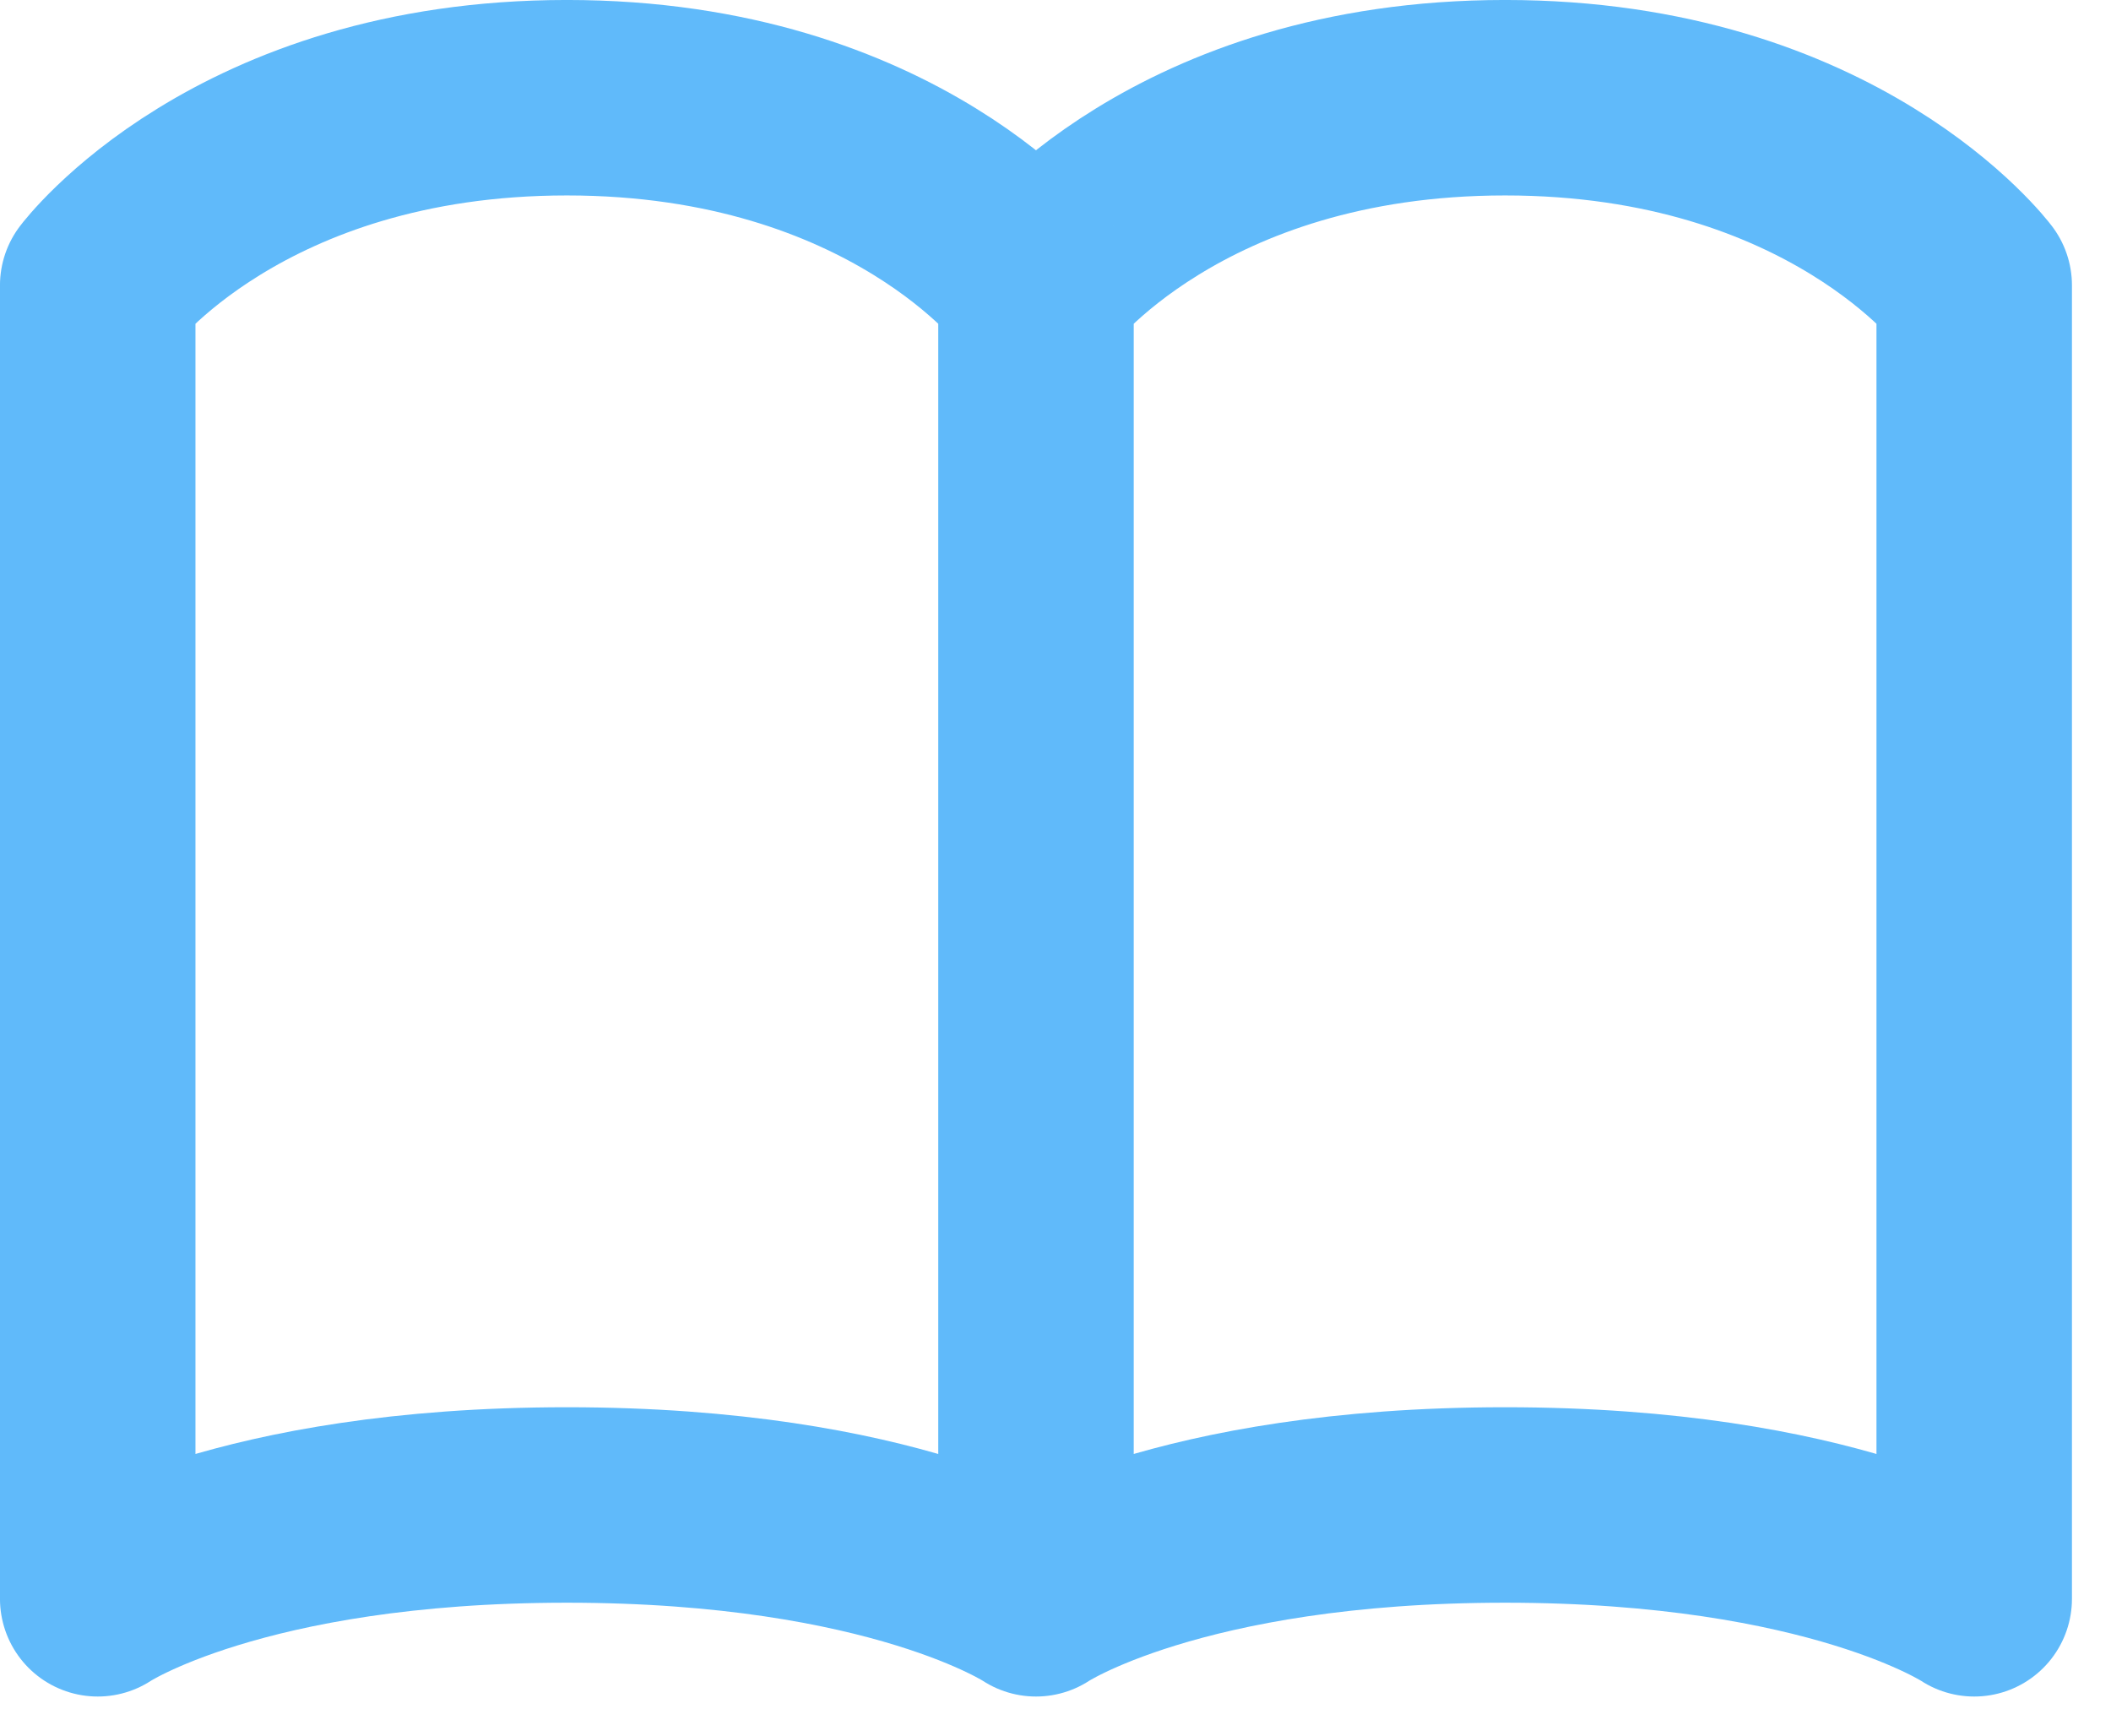
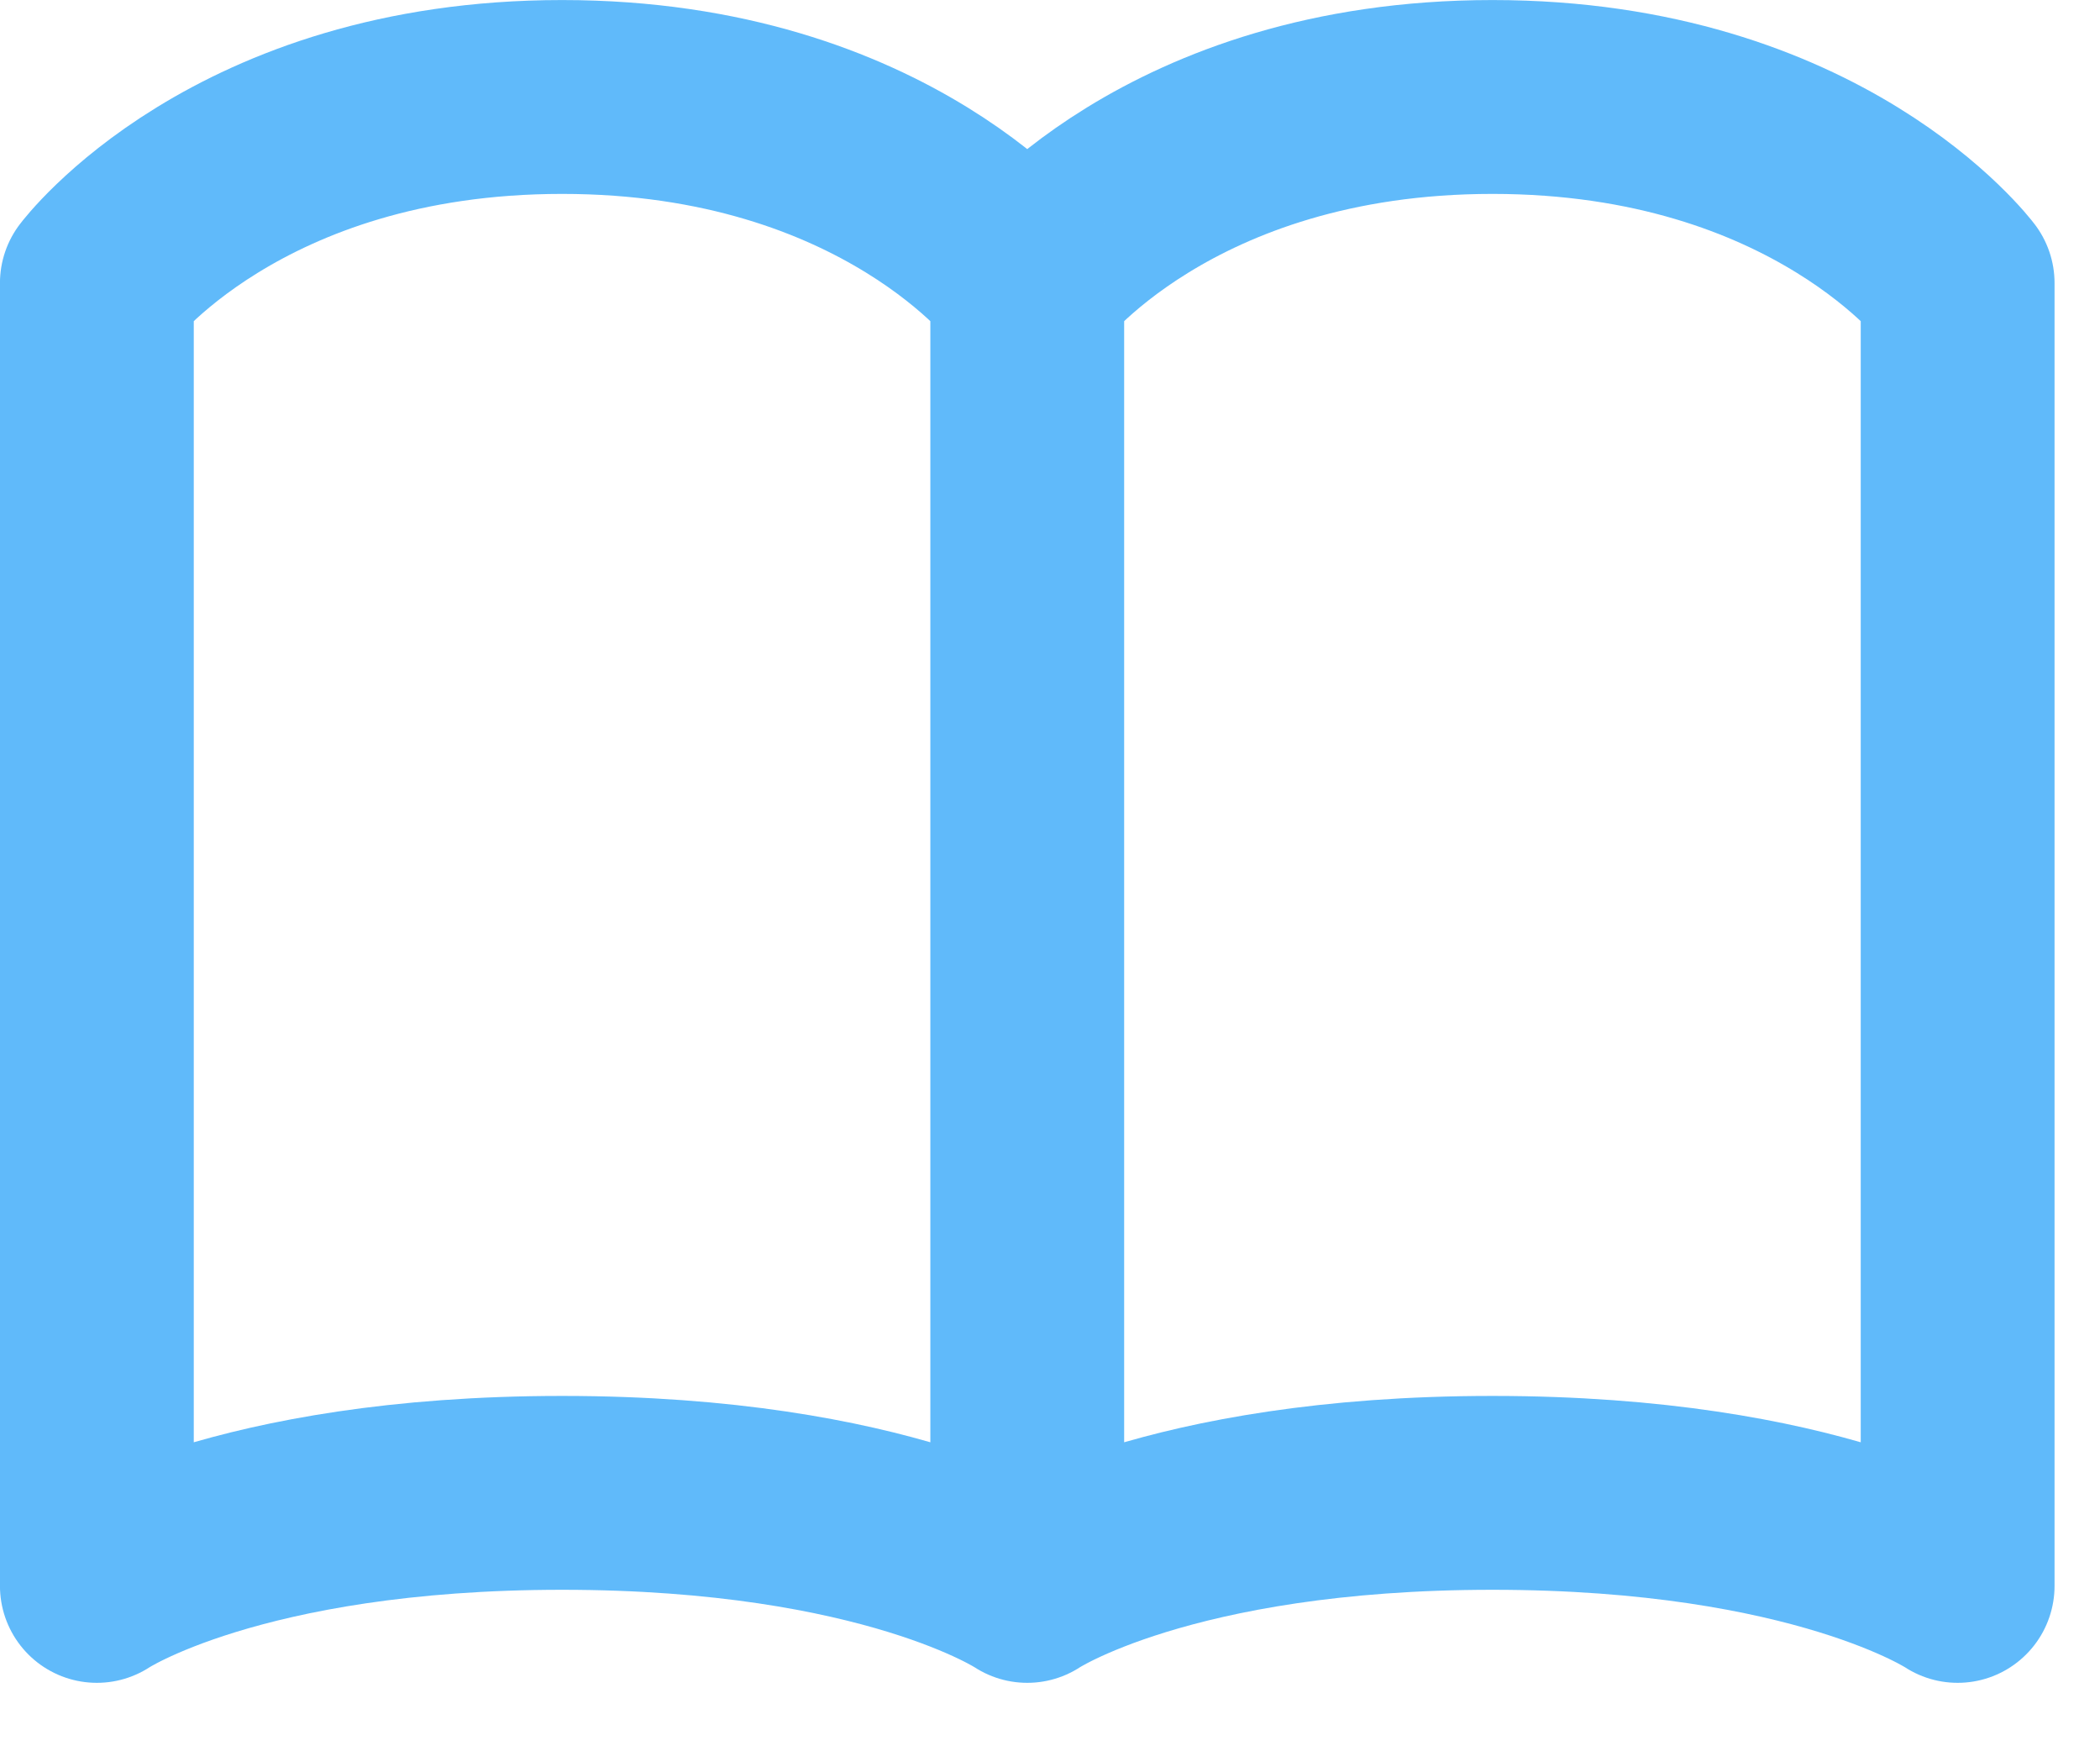
- <svg xmlns="http://www.w3.org/2000/svg" width="45" height="37" viewBox="0 0 45 37" fill="none">
-   <path d="M22.084 6.083C22.084 6.083 19.084 2.083 12.084 2.083C5.083 2.083 2.083 6.083 2.083 6.083V34.083C2.083 34.083 5.083 32.083 12.084 32.083C19.084 32.083 22.084 34.083 22.084 34.083M22.084 6.083V34.083M22.084 6.083C22.084 6.083 25.084 2.083 32.084 2.083C39.084 2.083 42.084 6.083 42.084 6.083V34.083C42.084 34.083 39.084 32.083 32.084 32.083C25.084 32.083 22.084 34.083 22.084 34.083" stroke="#60BAFA" stroke-width="4.167" stroke-linecap="round" stroke-linejoin="round" />
+ <svg xmlns="http://www.w3.org/2000/svg" width="24" height="20" viewBox="0 0 24 20" fill="none">
+   <path d="M11.74 3.234C11.74 3.234 10.145 1.108 6.424 1.108C2.702 1.108 1.107 3.234 1.107 3.234V18.12C1.107 18.12 2.702 17.057 6.424 17.057C10.145 17.057 11.74 18.12 11.74 18.12M11.74 3.234V18.12M11.74 3.234C11.74 3.234 13.335 1.108 17.057 1.108C20.778 1.108 22.373 3.234 22.373 3.234V18.12C22.373 18.12 20.778 17.057 17.057 17.057C13.335 17.057 11.74 18.12 11.74 18.12" stroke="#60BAFA" stroke-width="2.215" stroke-linecap="round" stroke-linejoin="round" />
</svg>
